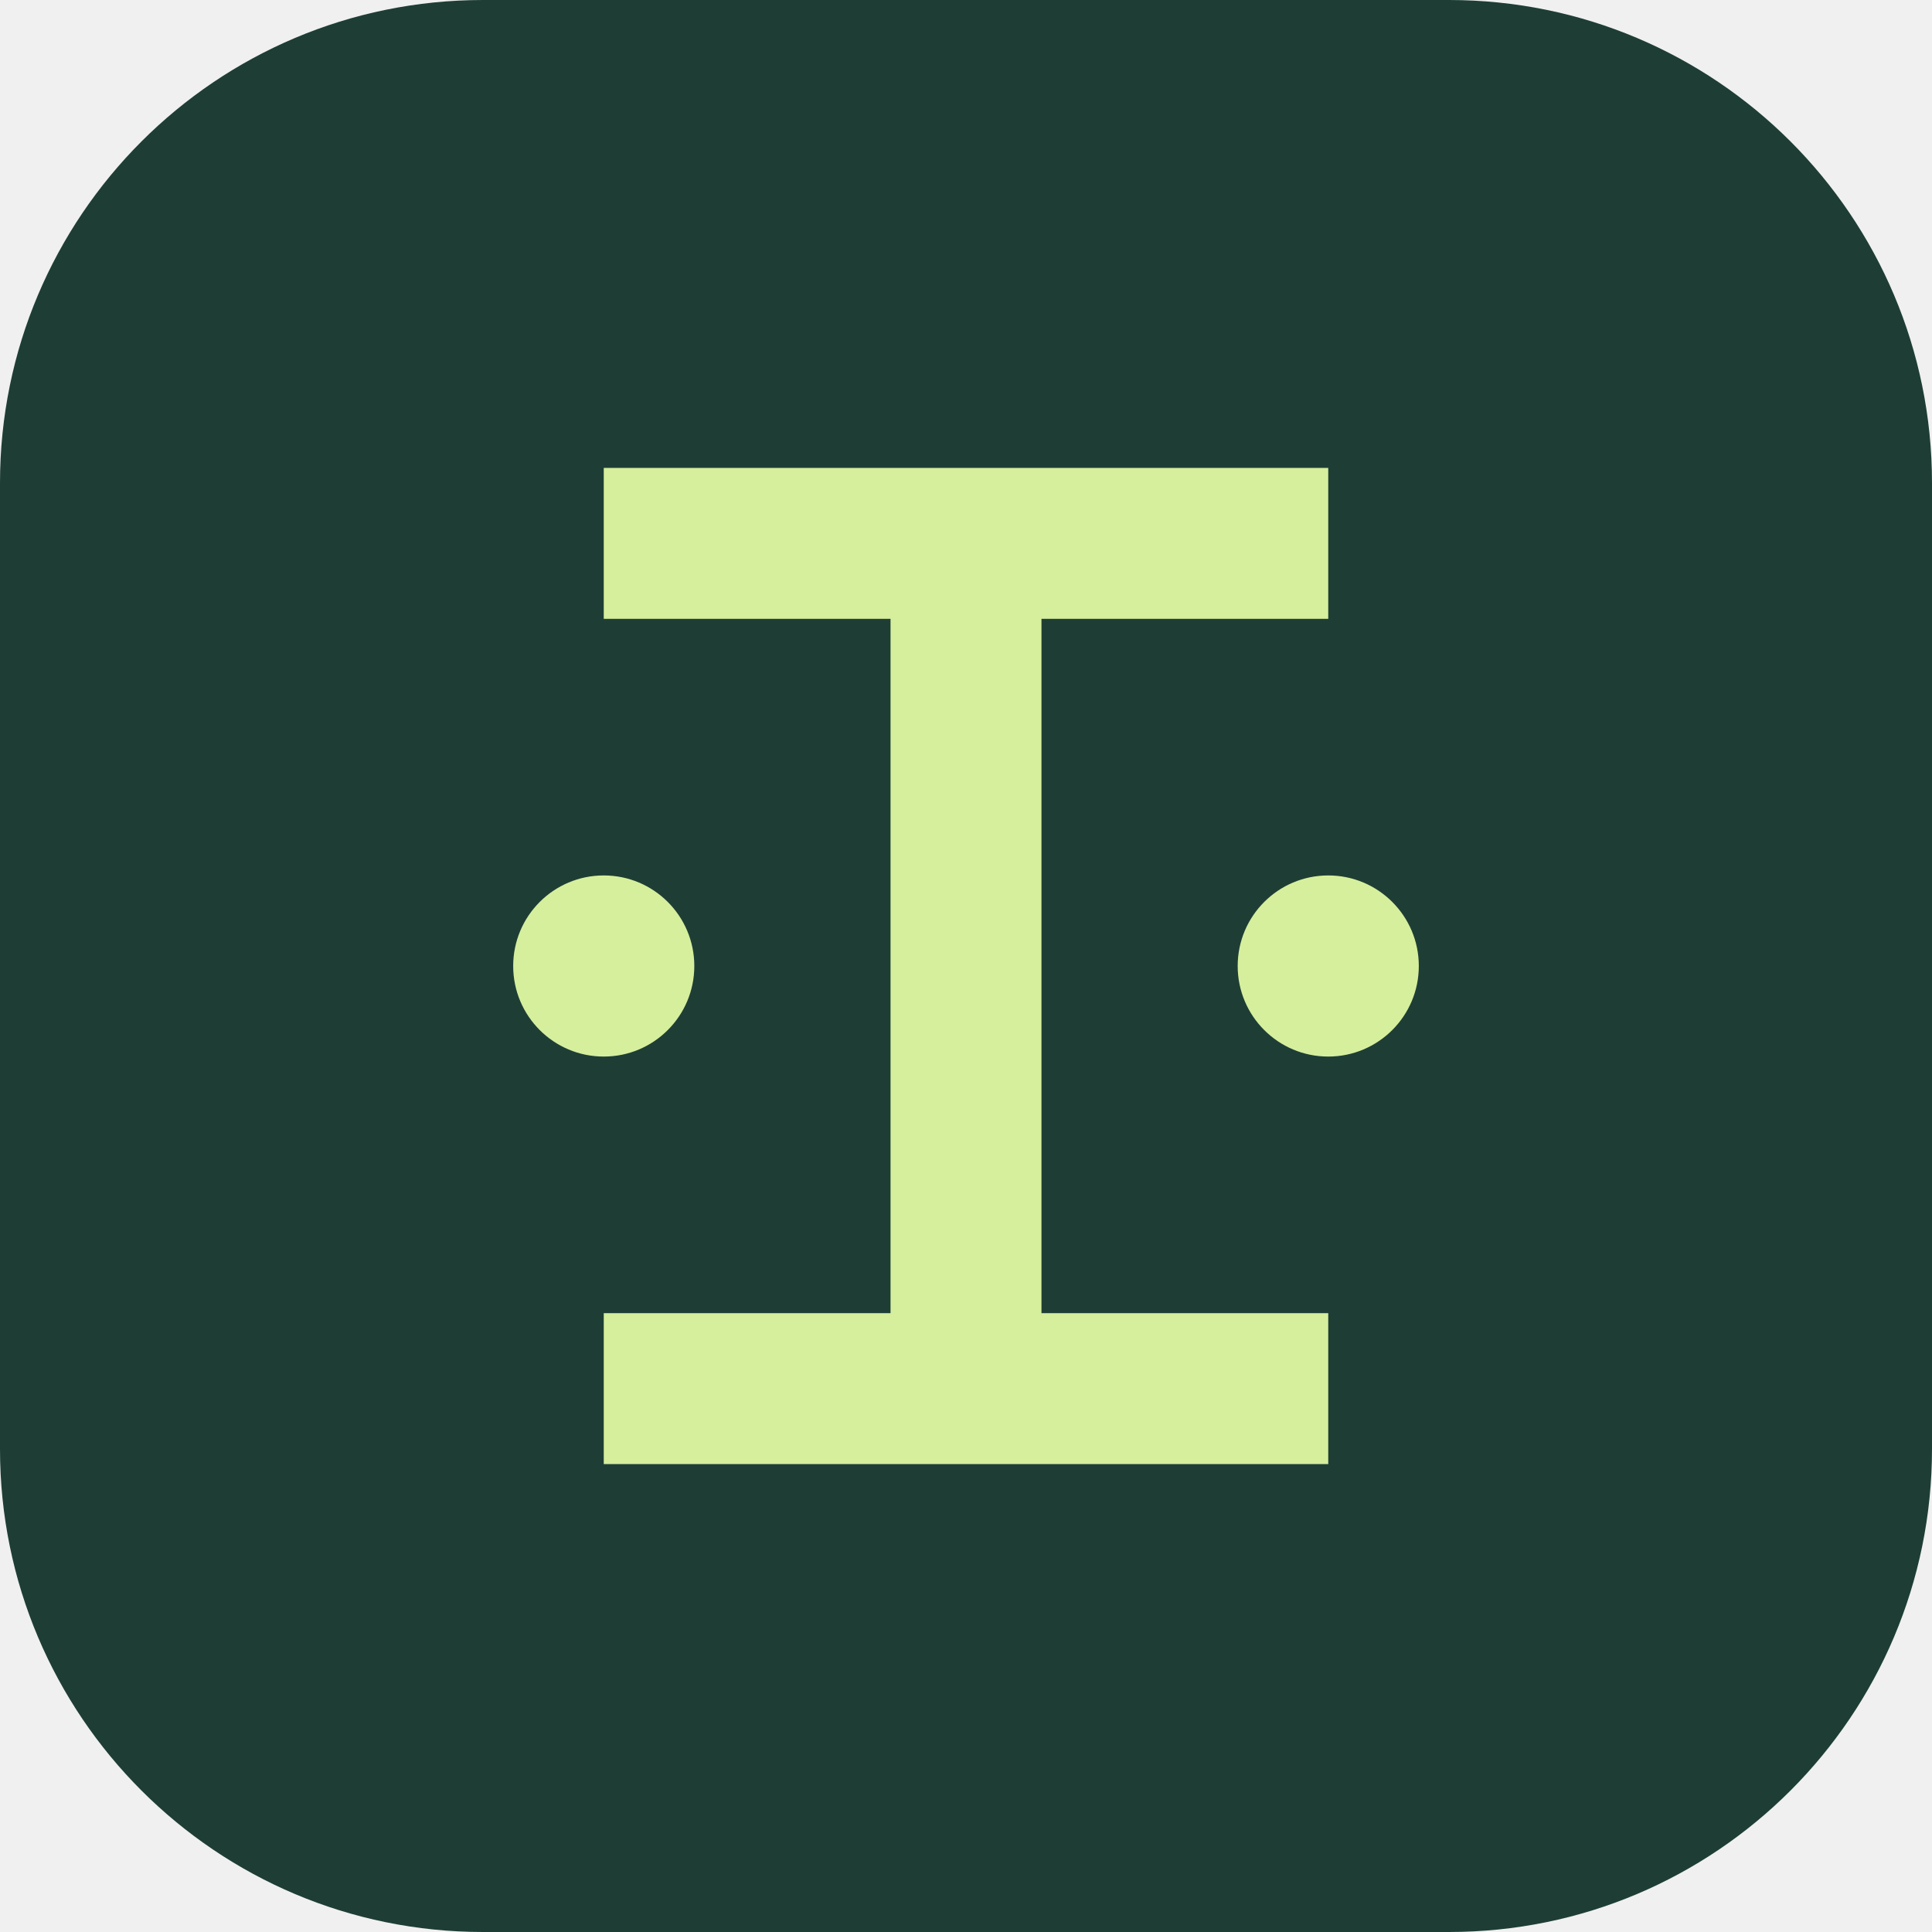
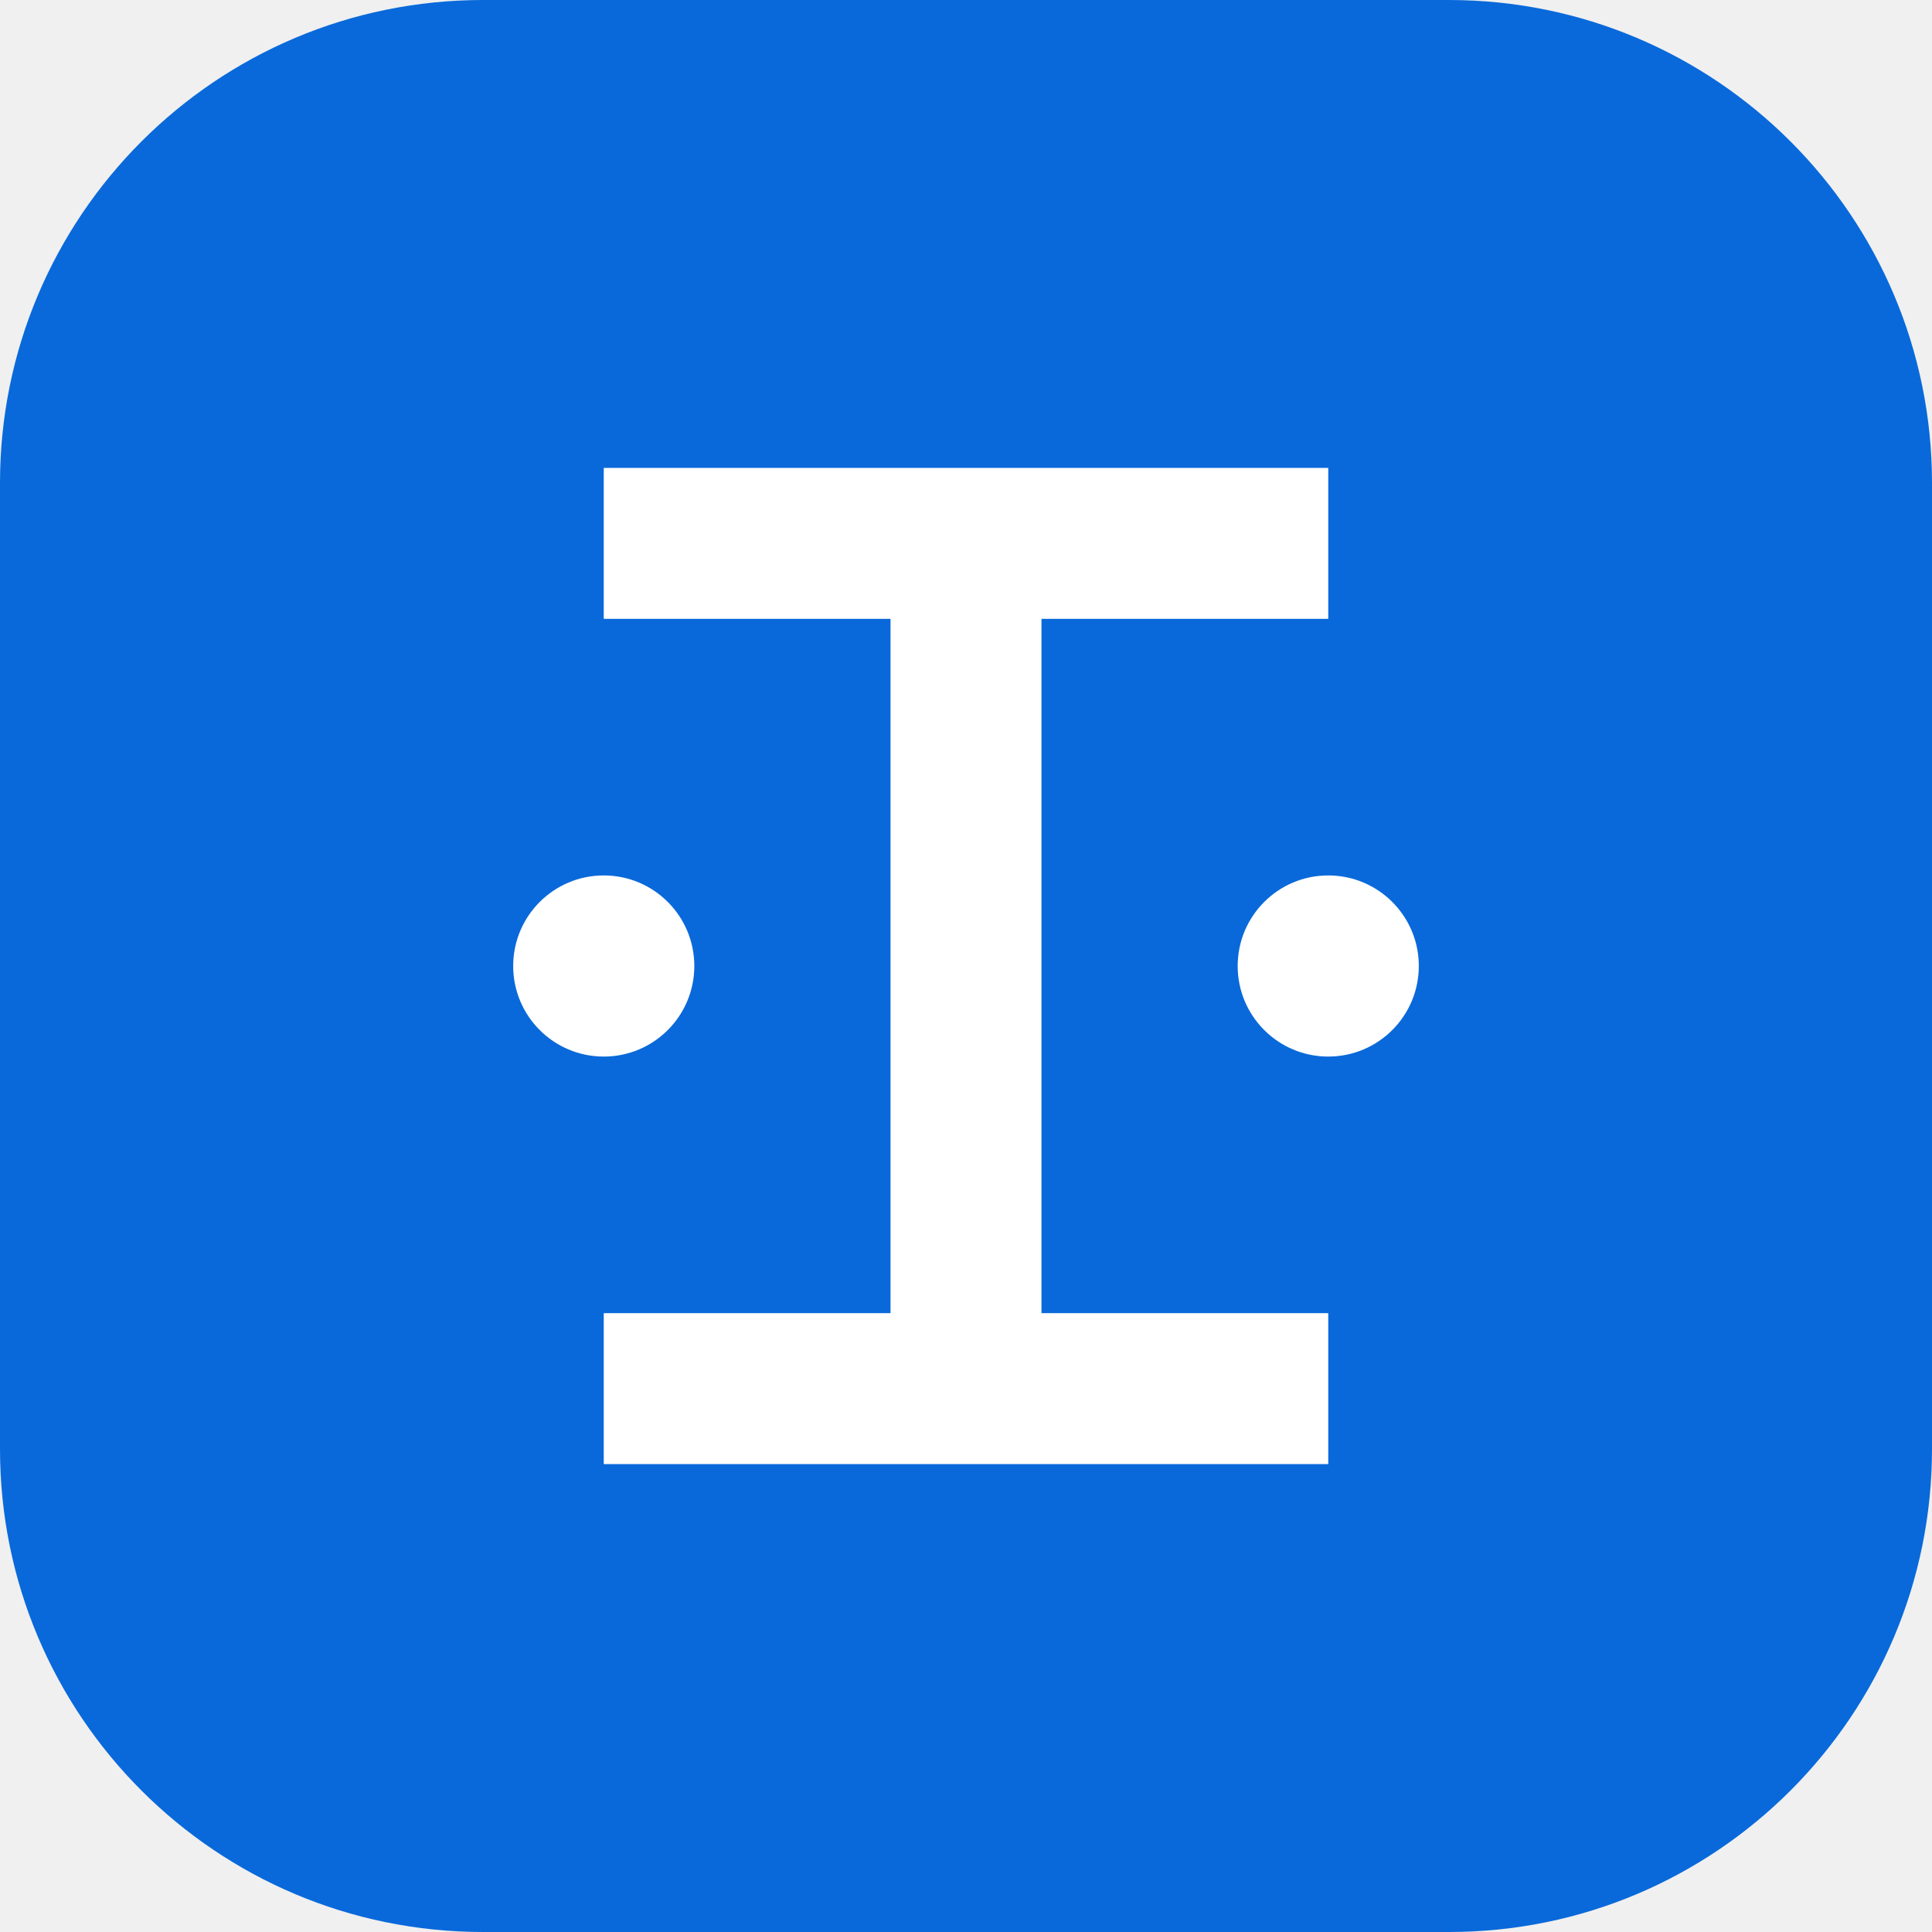
<svg xmlns="http://www.w3.org/2000/svg" viewBox="0 0 64 64">
-   <rect width="64" height="64" rx="16" fill="#1e3e35" />
-   <path d="M20 18h24M20 46h24M32 18v28" fill="none" stroke="#d6ef9d" stroke-width="5" />
-   <circle cx="20" cy="32" r="3" fill="#d6ef9d" />
-   <circle cx="44" cy="32" r="3" fill="#d6ef9d" />
+   <rect width="64" height="64" rx="16" fill="#0969da" />
+   <path d="M20 18h24M20 46h24M32 18v28" fill="none" stroke="#ffffff" stroke-width="5" />
+   <circle cx="20" cy="32" r="3" fill="#ffffff" />
+   <circle cx="44" cy="32" r="3" fill="#ffffff" />
</svg>
